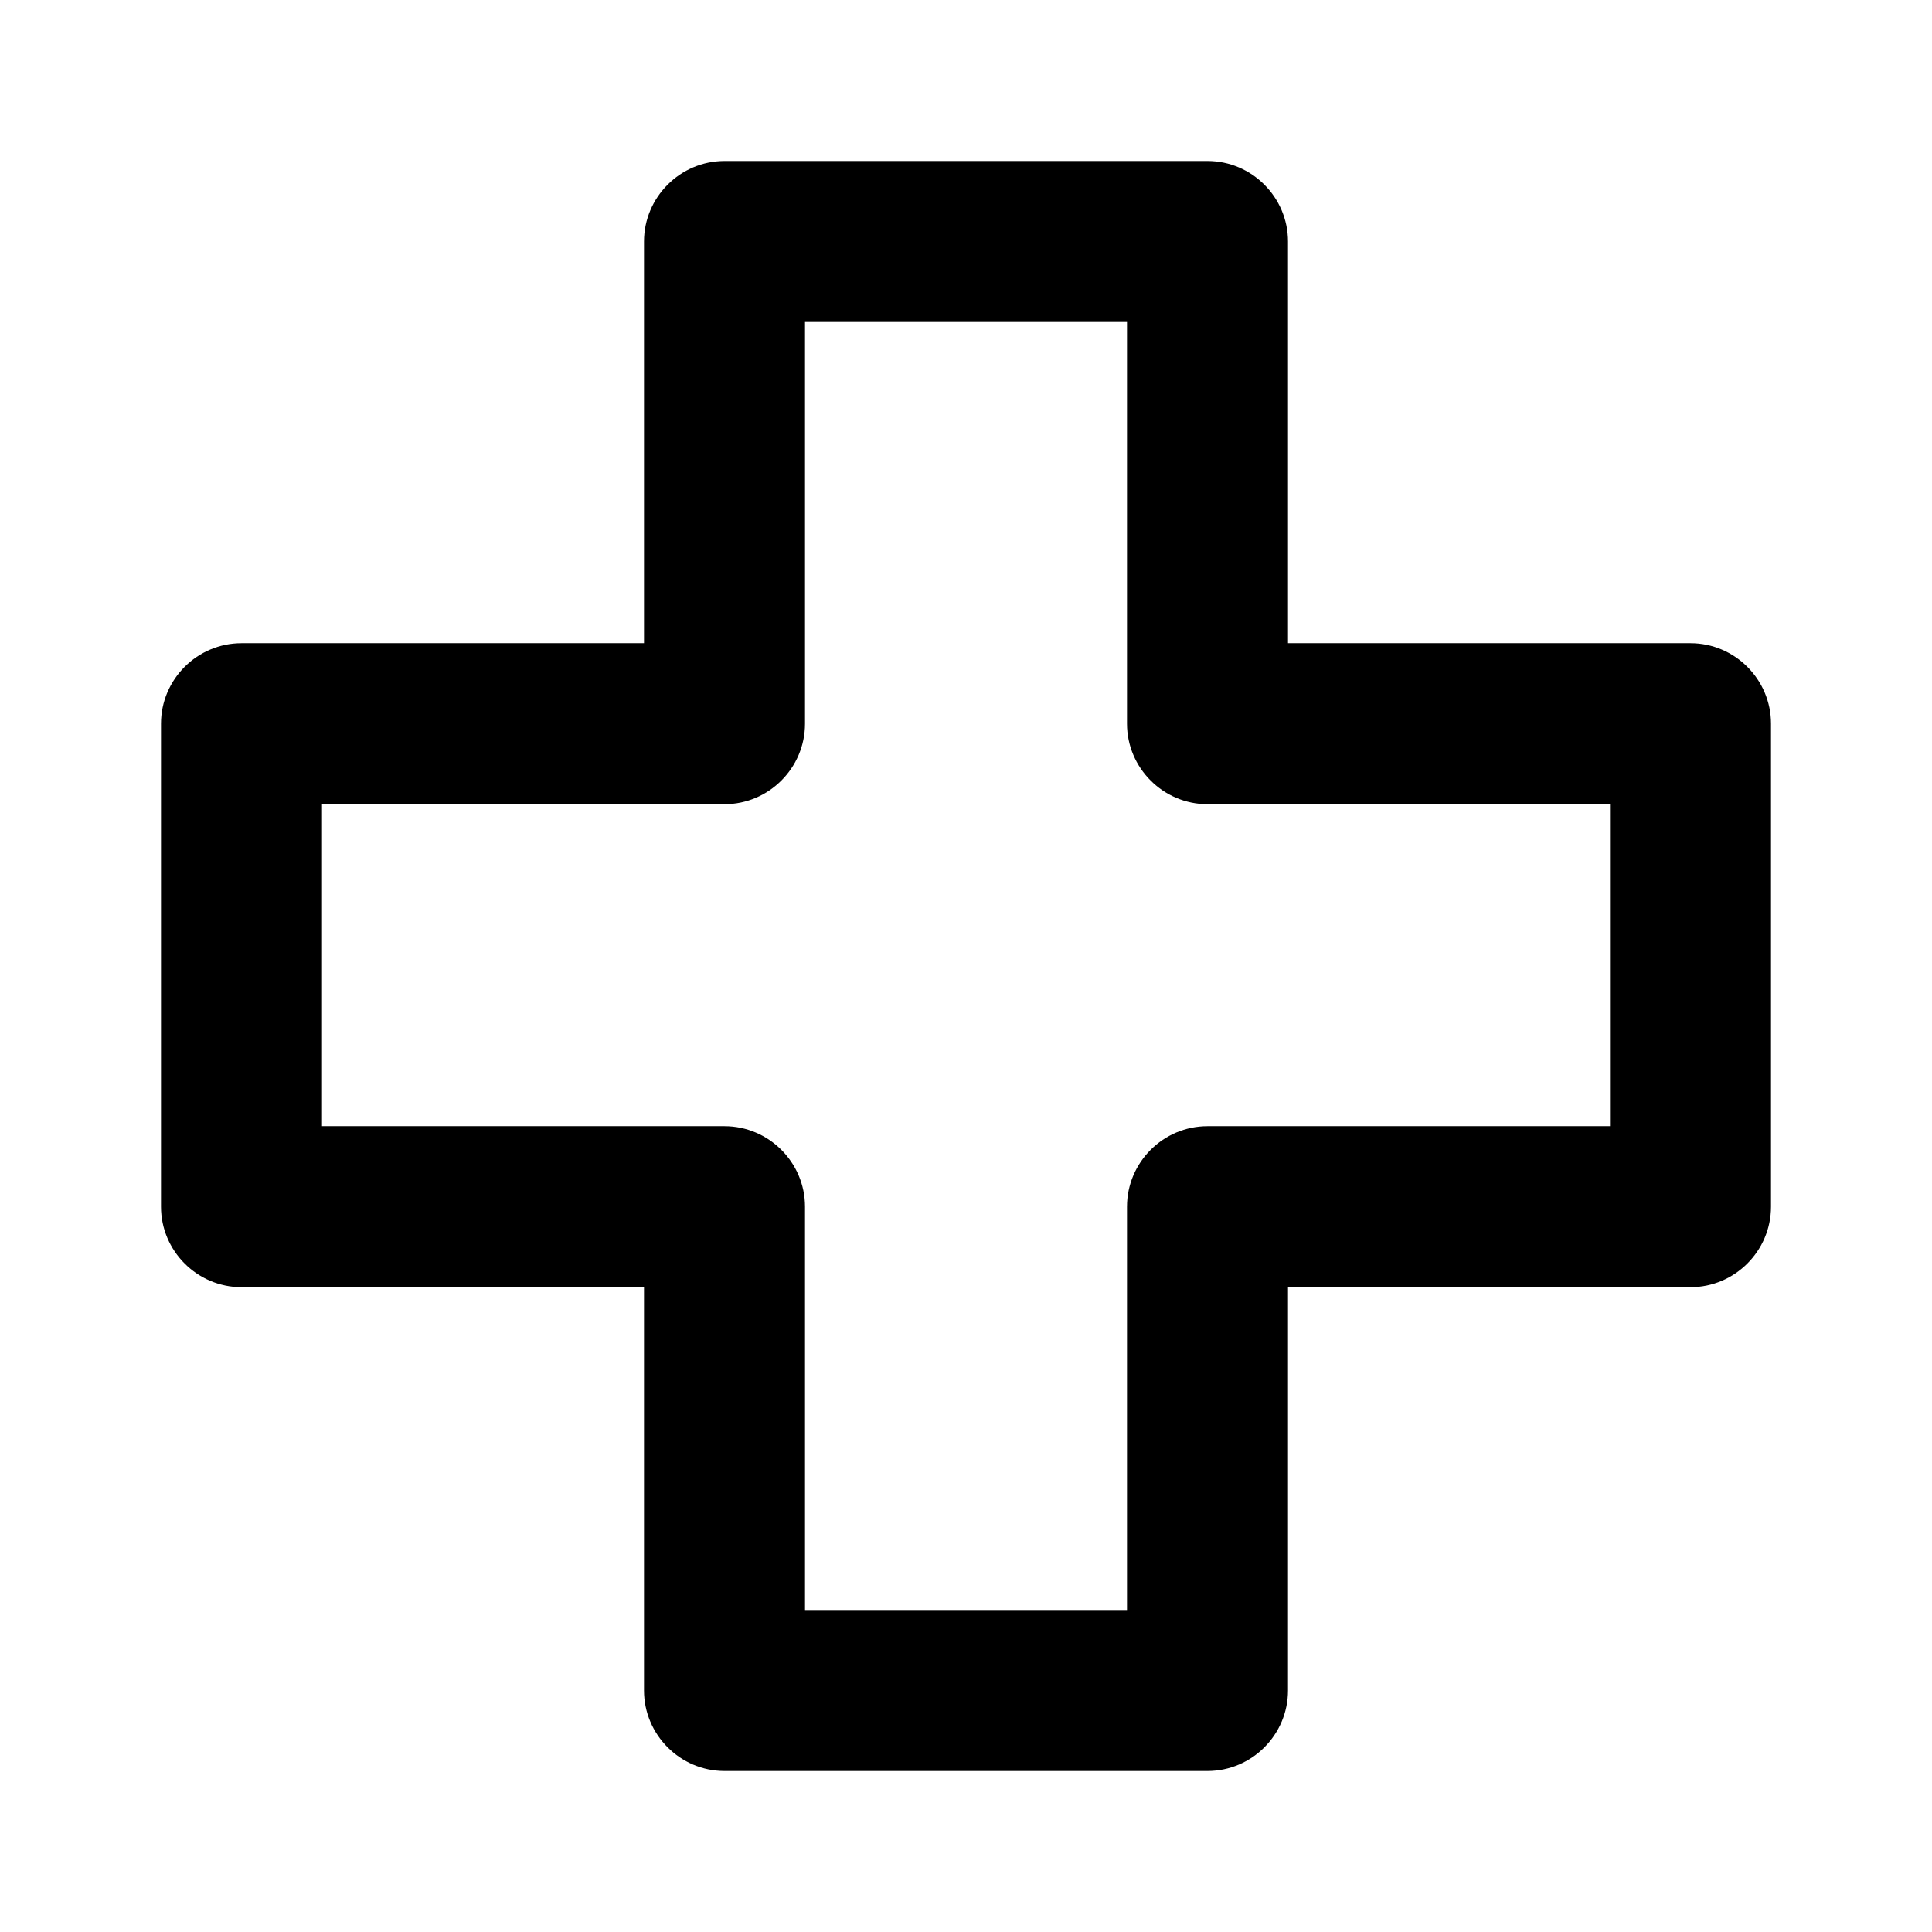
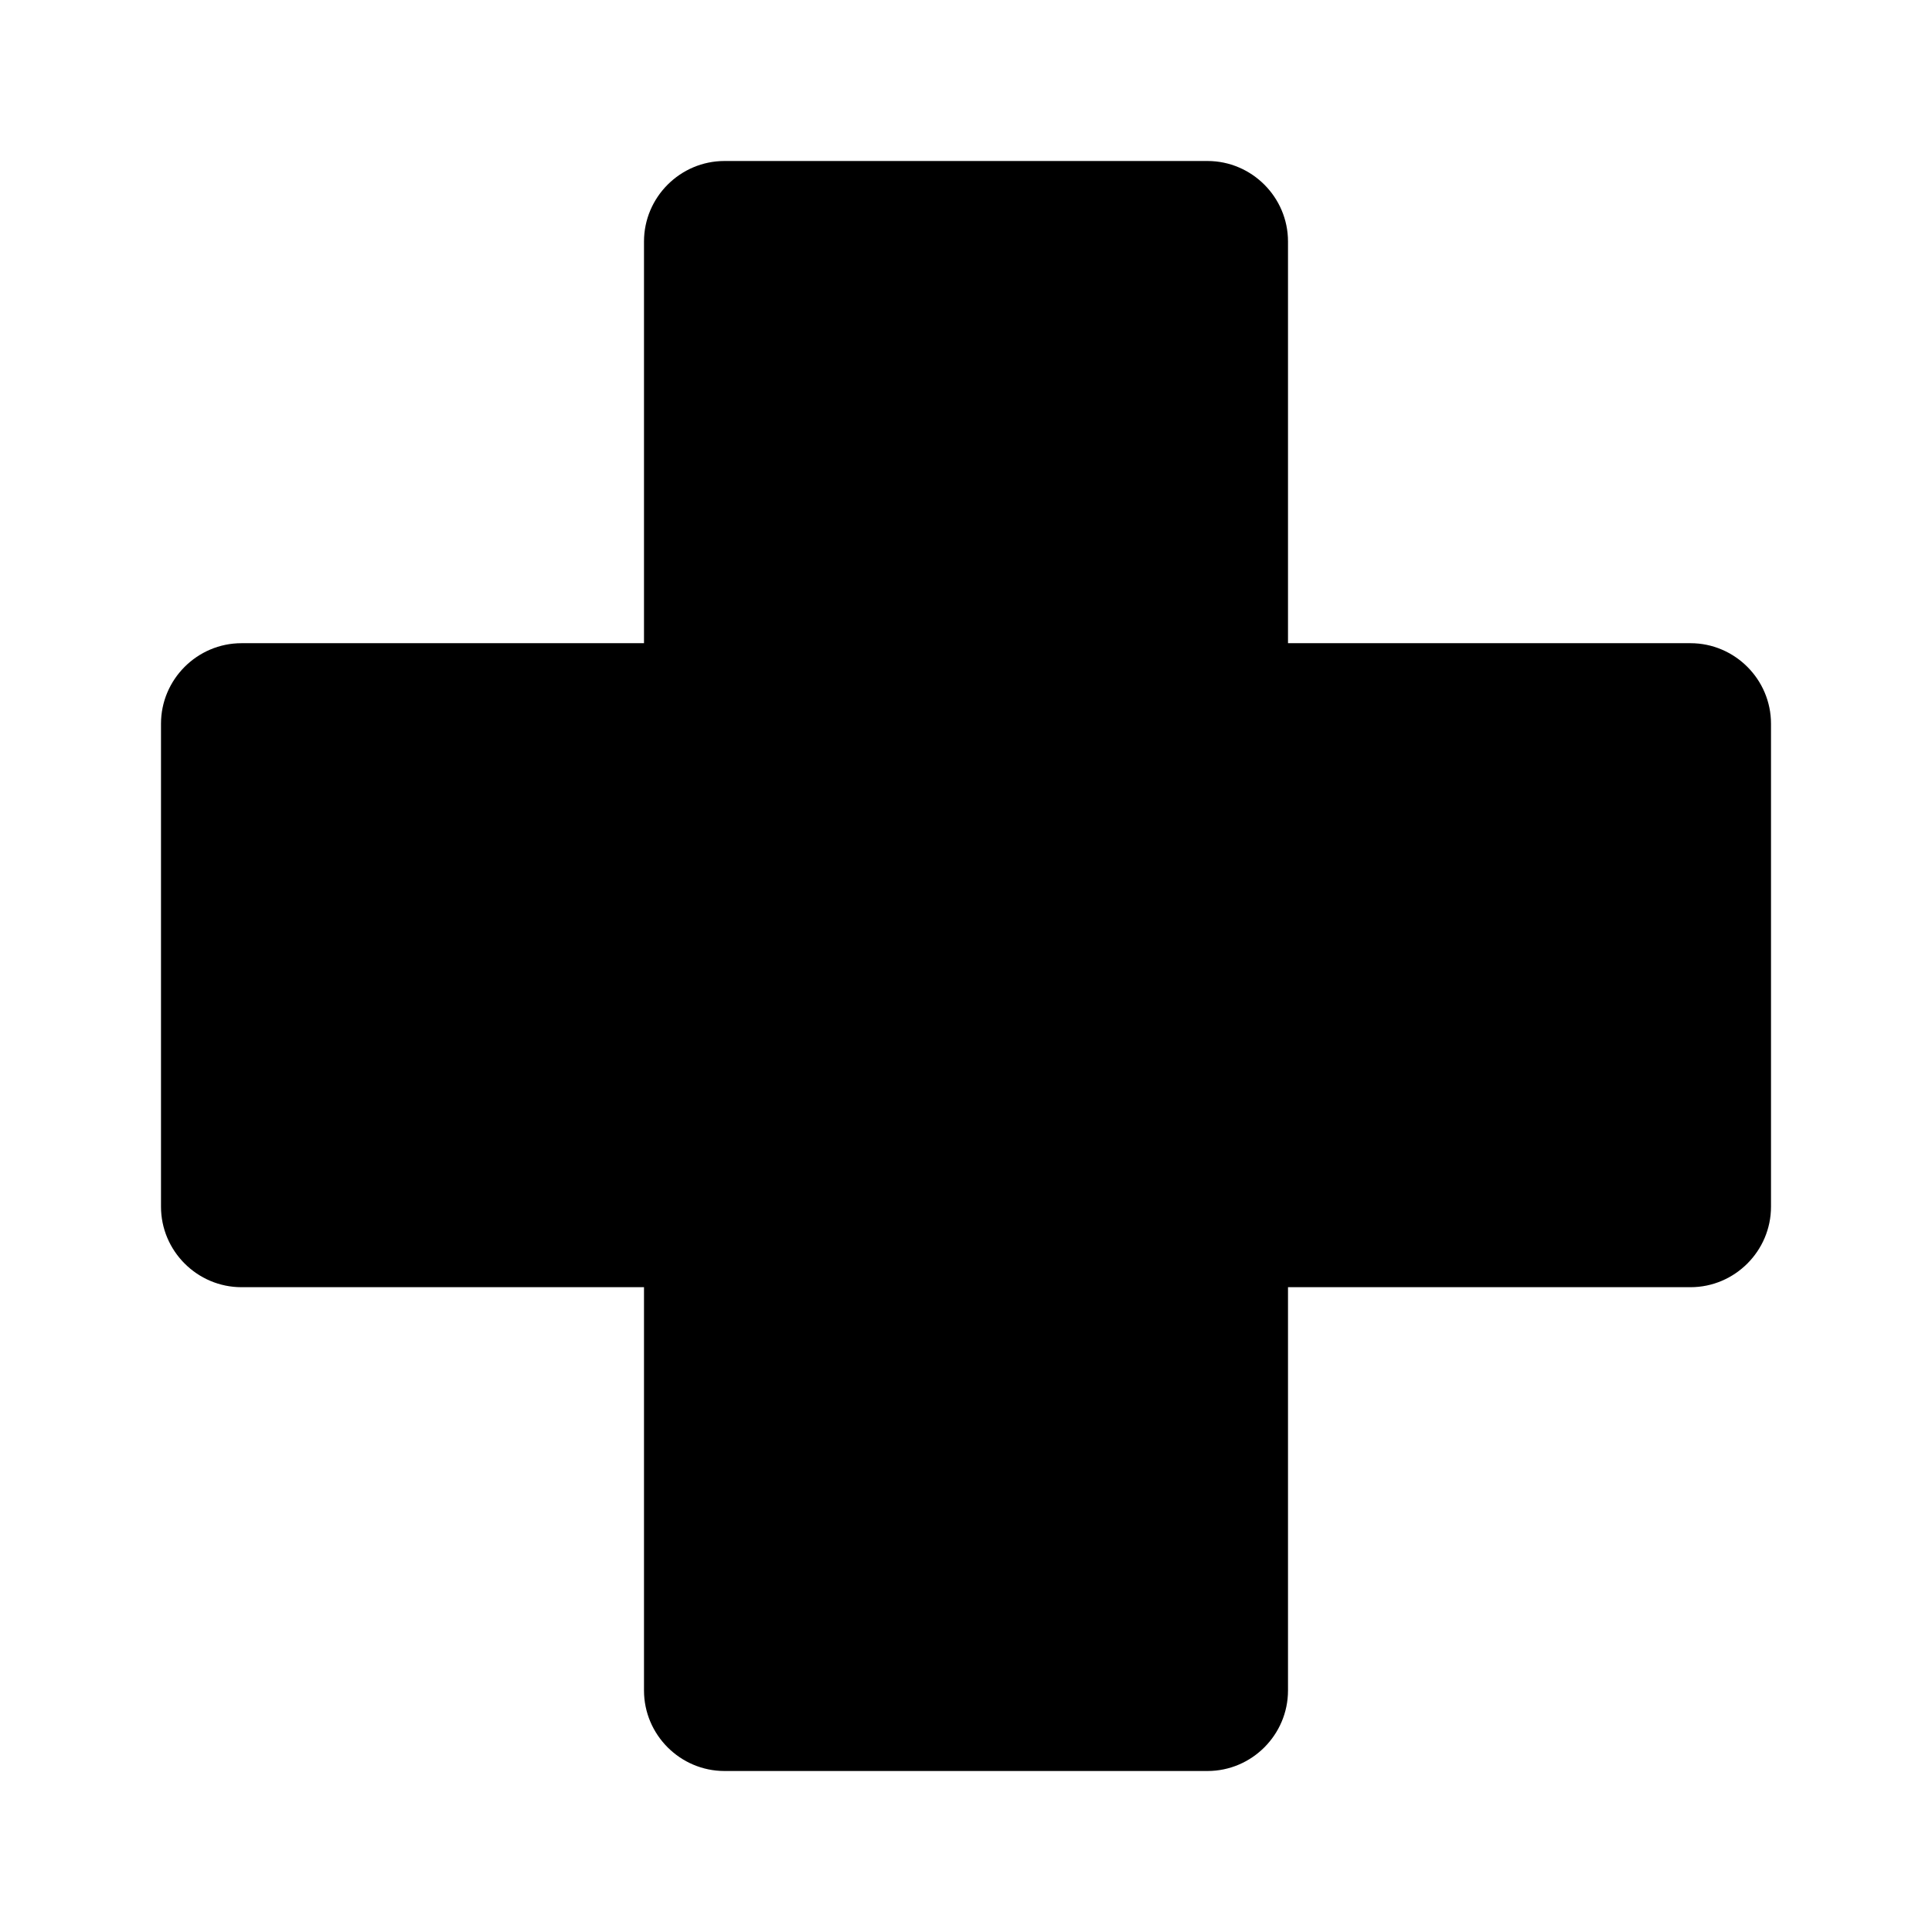
<svg xmlns="http://www.w3.org/2000/svg" width="24" height="24" fill="currentColor" viewBox="0 0 24 24" transform="" id="injected-svg">
-   <path d="M21 7.99h-5V3c0-.55-.45-1-1-1H9c-.55 0-1 .45-1 1v4.99H3c-.55 0-1 .45-1 1v6c0 .55.45 1 1 1h5V21c0 .55.45 1 1 1h6c.55 0 1-.45 1-1v-5.01h5c.55 0 1-.45 1-1v-6c0-.55-.45-1-1-1m-1 6h-5c-.55 0-1 .45-1 1V20h-4v-5.01c0-.55-.45-1-1-1H4v-4h5c.55 0 1-.45 1-1V4h4v4.99c0 .55.45 1 1 1h5z" />
+   <path d="M21 7.99h-5V3c0-.55-.45-1-1-1H9c-.55 0-1 .45-1 1v4.99H3c-.55 0-1 .45-1 1v6c0 .55.45 1 1 1h5V21c0 .55.45 1 1 1h6c.55 0 1-.45 1-1v-5.01h5c.55 0 1-.45 1-1v-6c0-.55-.45-1-1-1" />
</svg>
